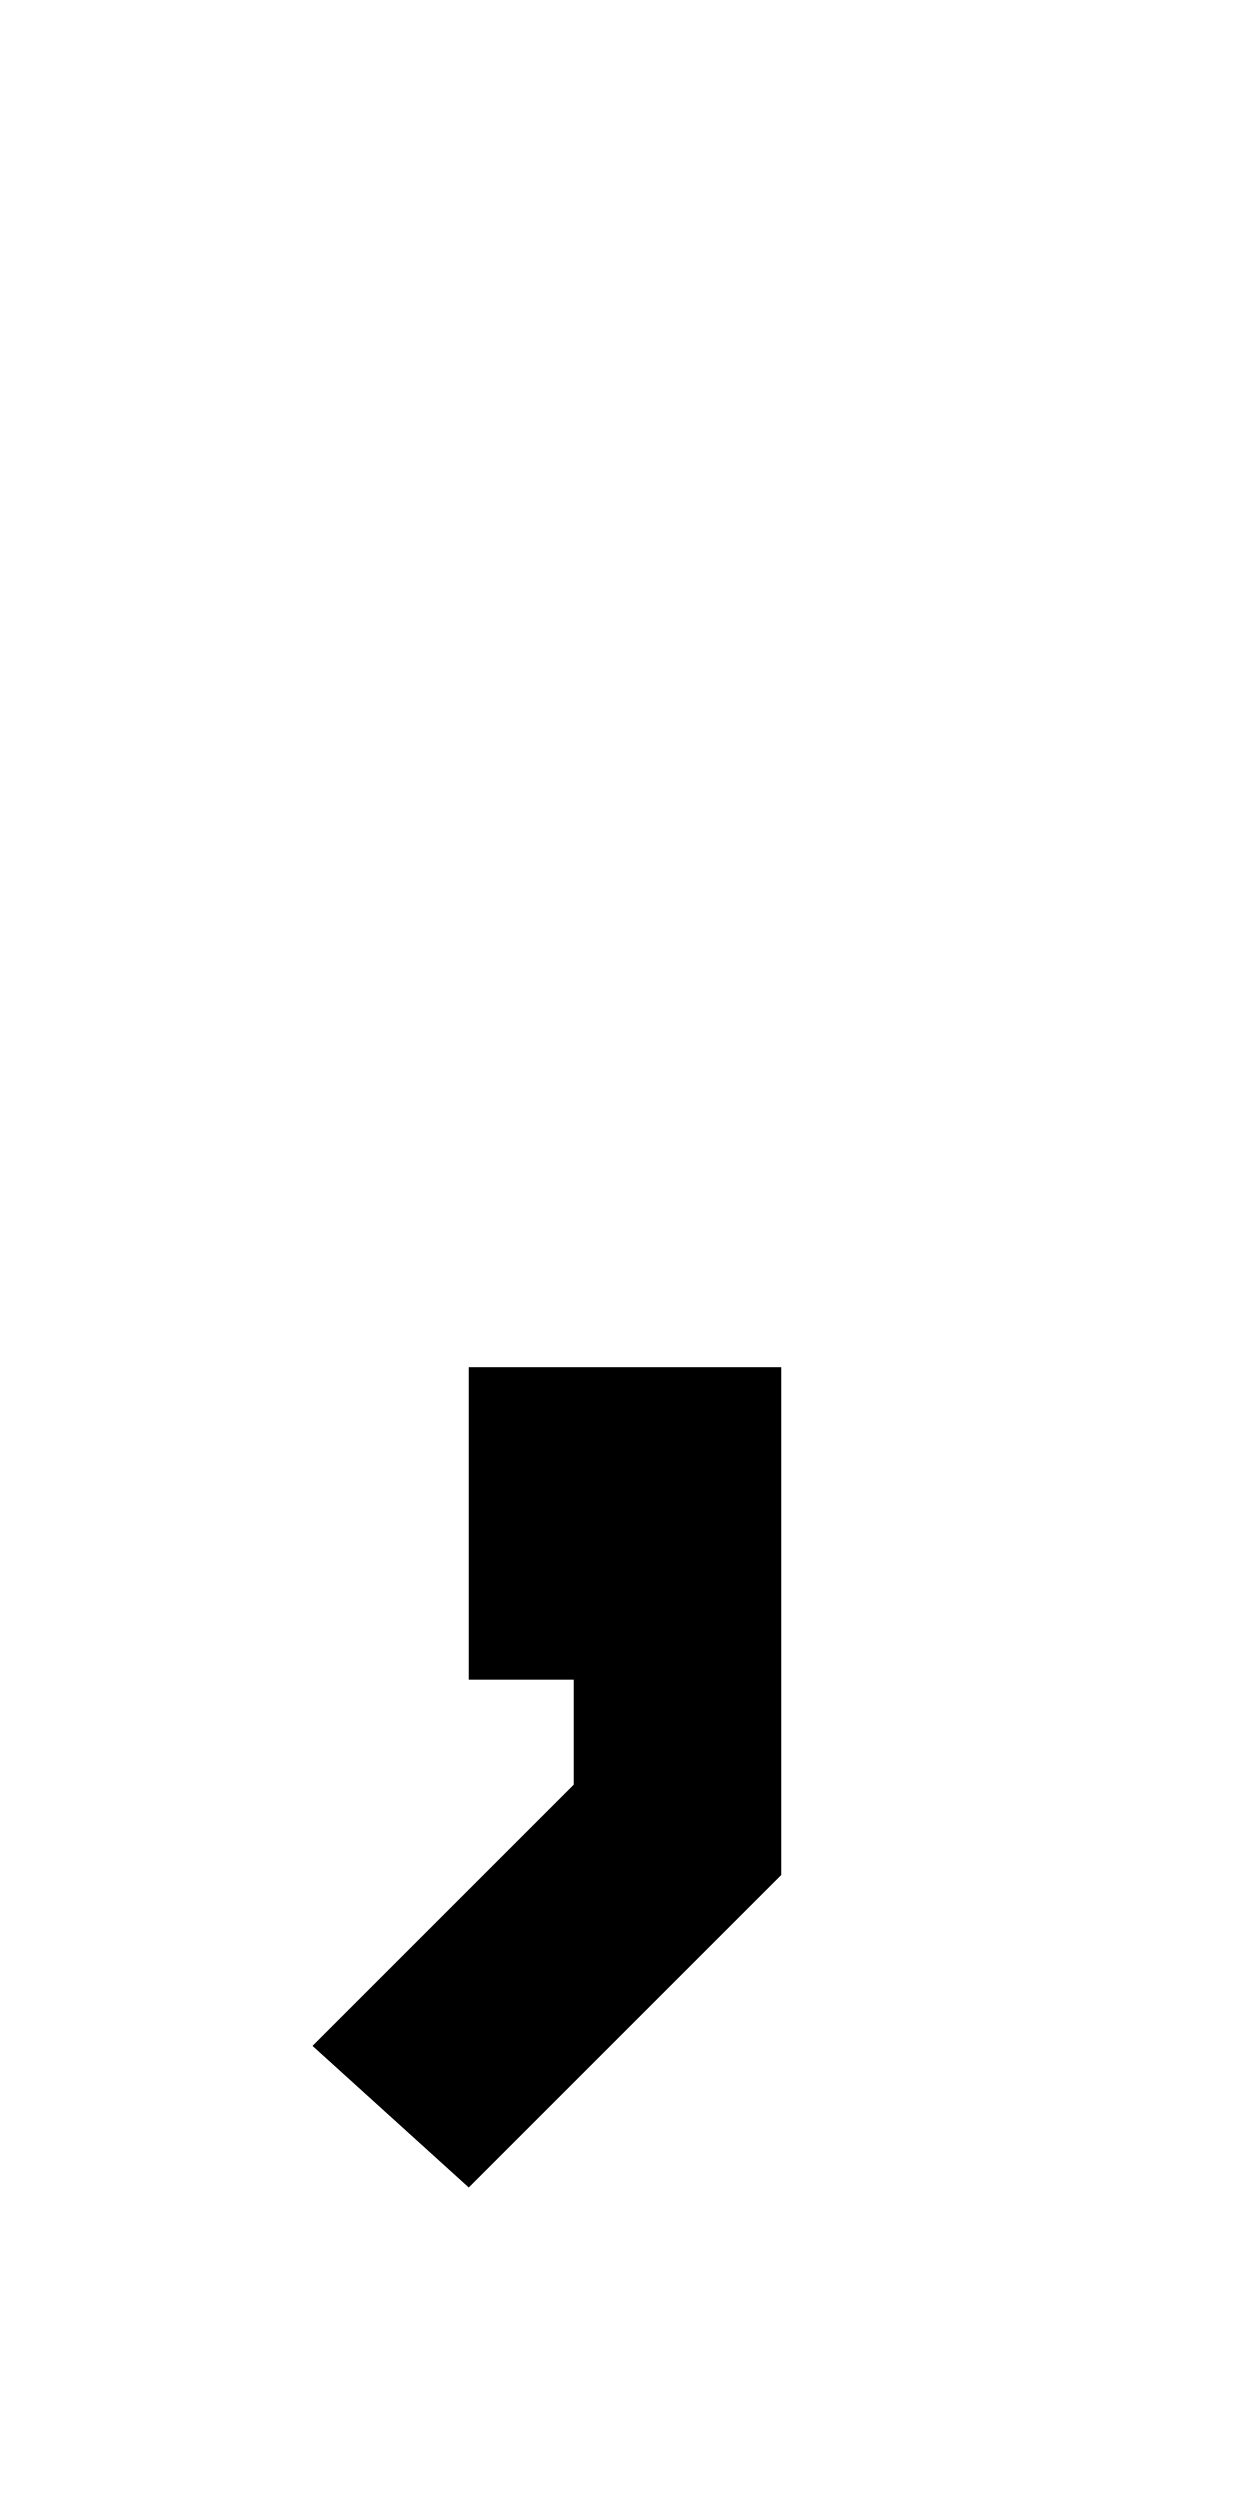
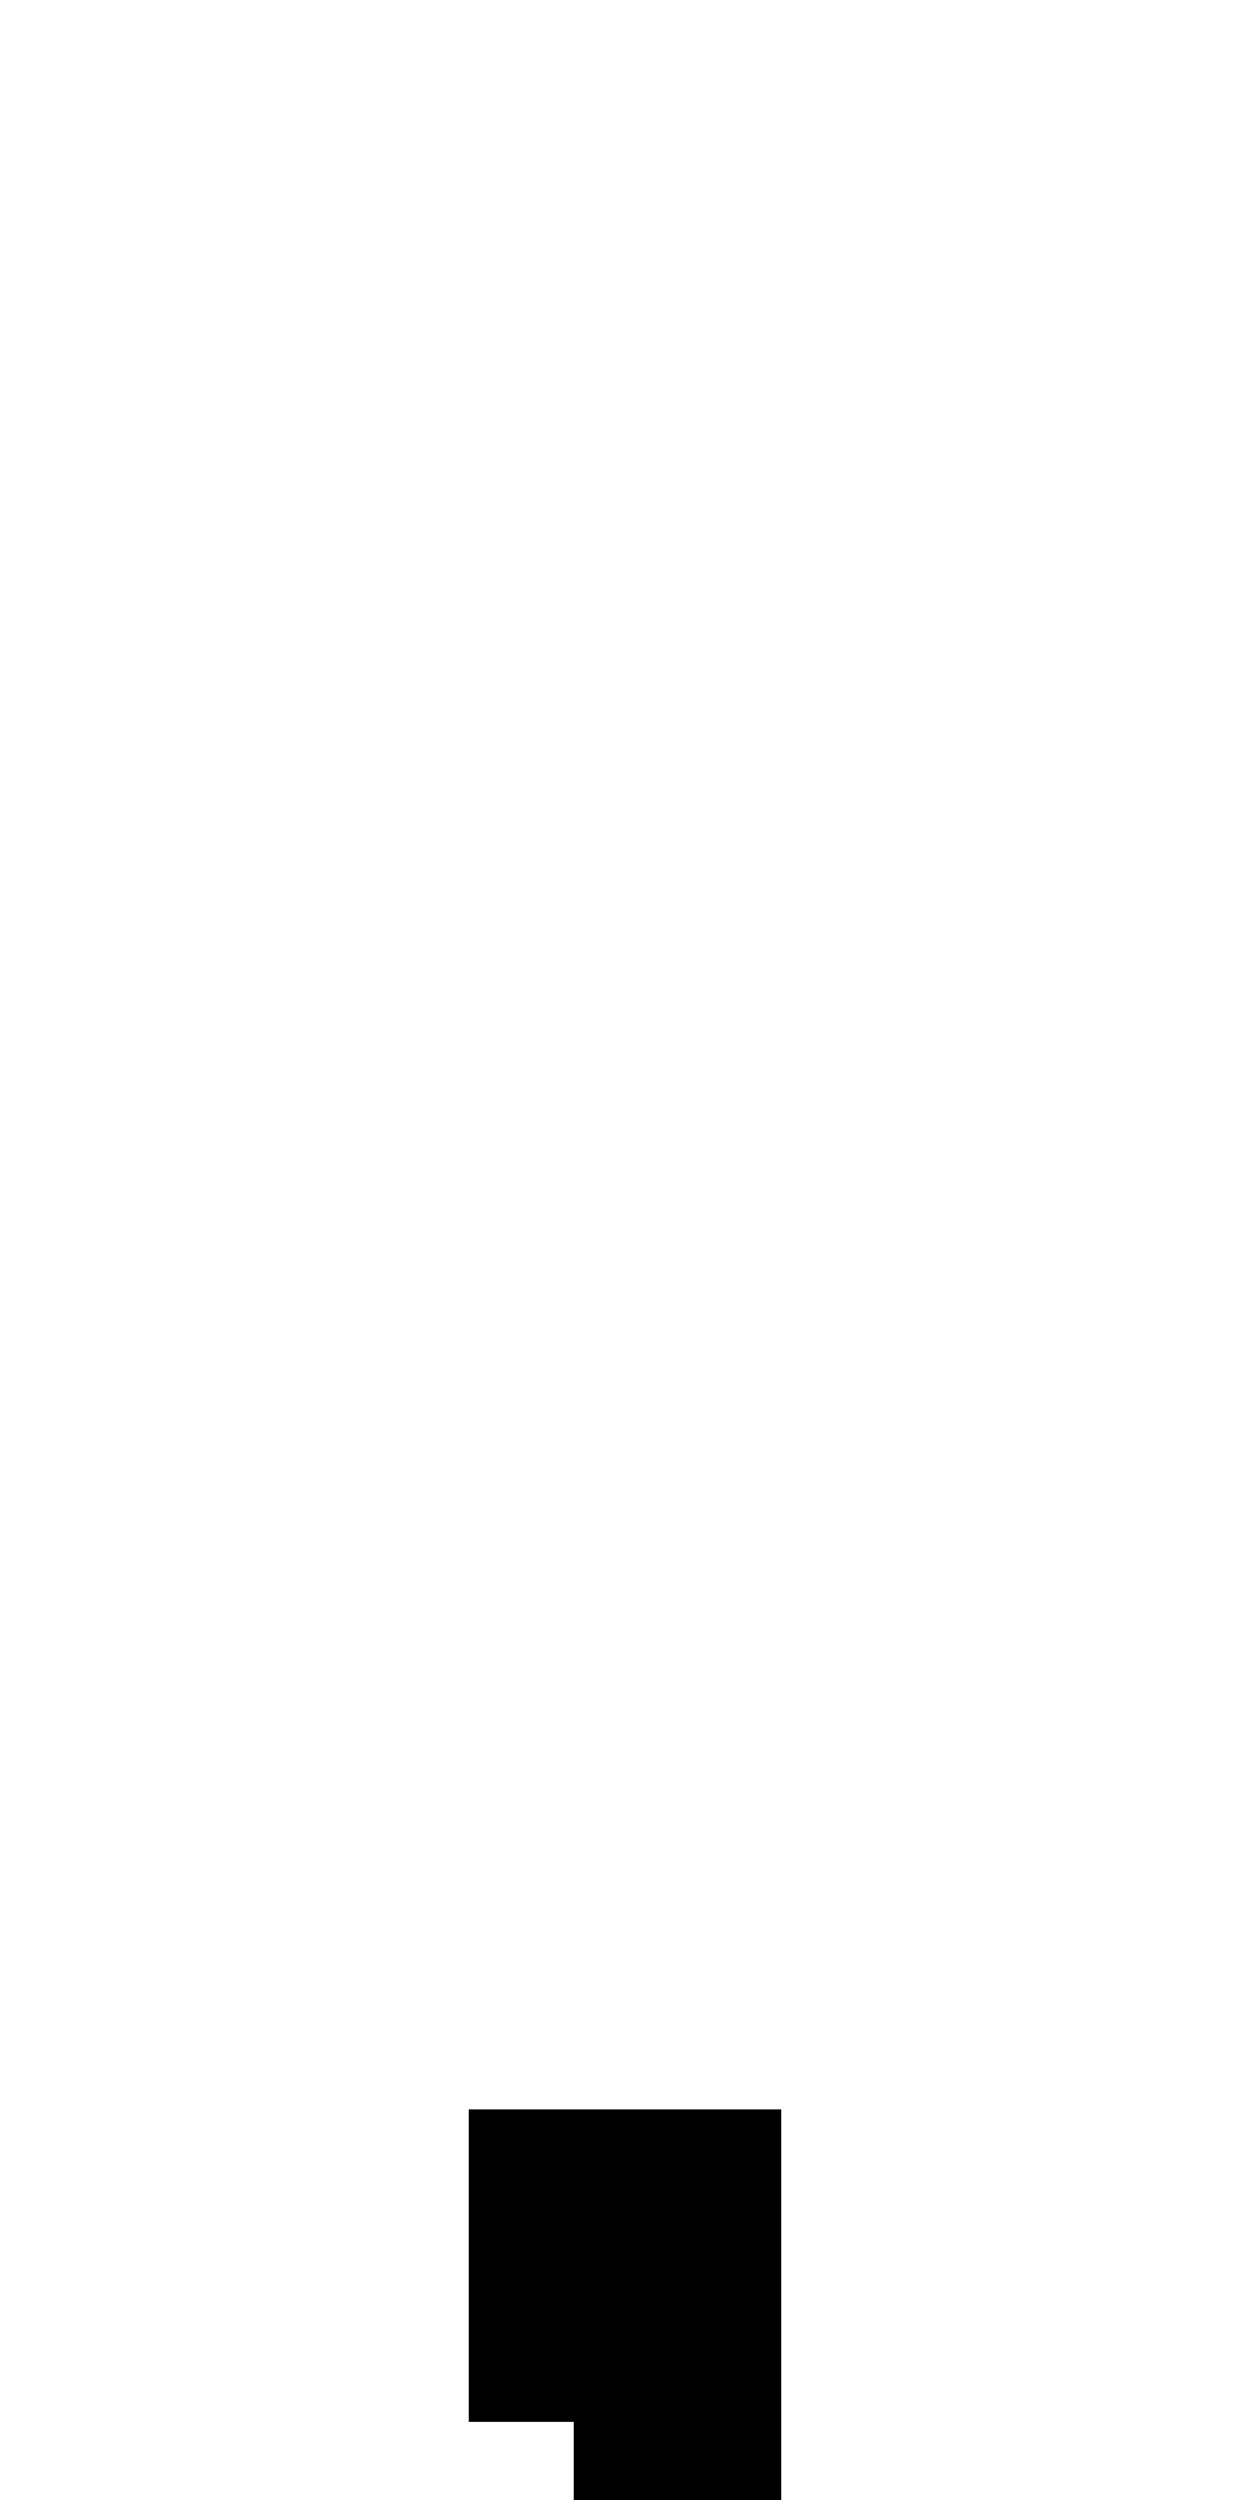
- <svg xmlns="http://www.w3.org/2000/svg" version="1.1" width="1024" height="2048" id="svg3355">
-   <defs id="defs3357" />
-   <path d="m 384,1120 0,256 86,0 0,86 -214,214 128,116 256,-256 0,-416 z" id="path5504-9-8" style="fill:#000000;fill-opacity:1;stroke:none;display:inline" />
+ <svg xmlns="http://www.w3.org/2000/svg" version="1.1" viewBox="0 -410 1024 2048">
+   <g transform="matrix(1 0 0 -1 0 1638)">
+     <path fill="currentColor" d="M384 320h256v-416l-256 -256l-128 116l214 214v86h-86v256z" />
+   </g>
</svg>
